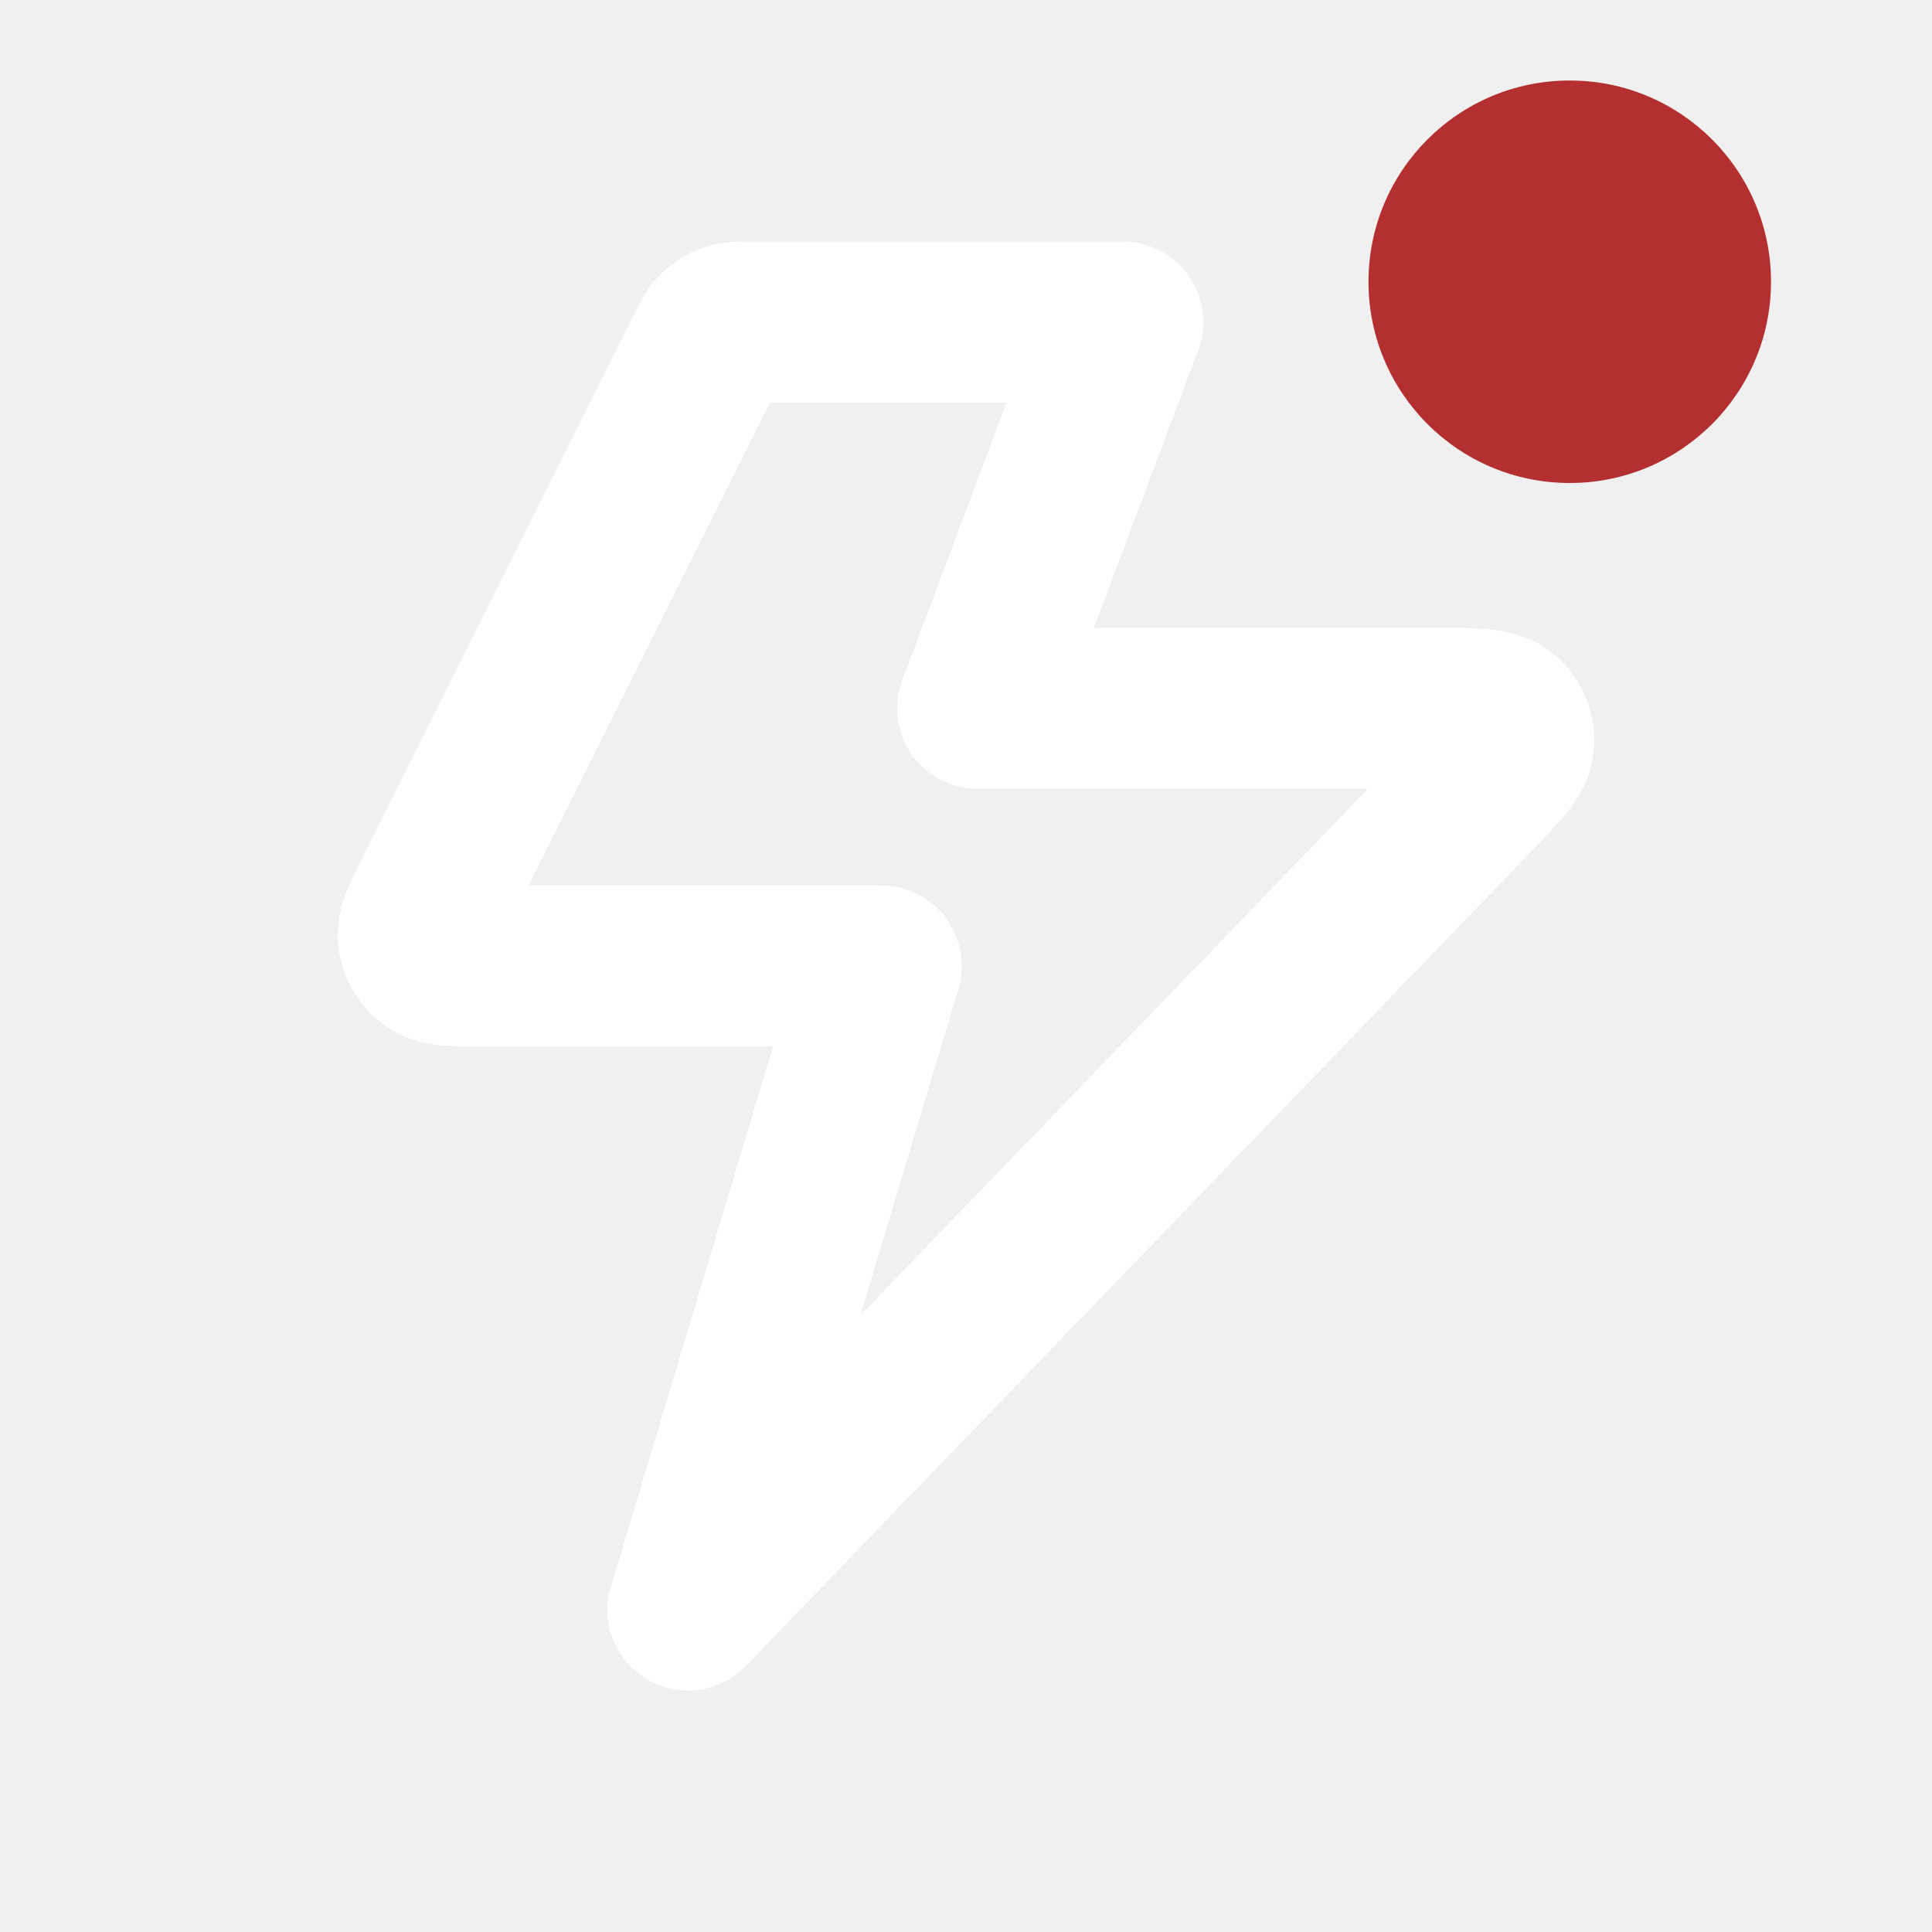
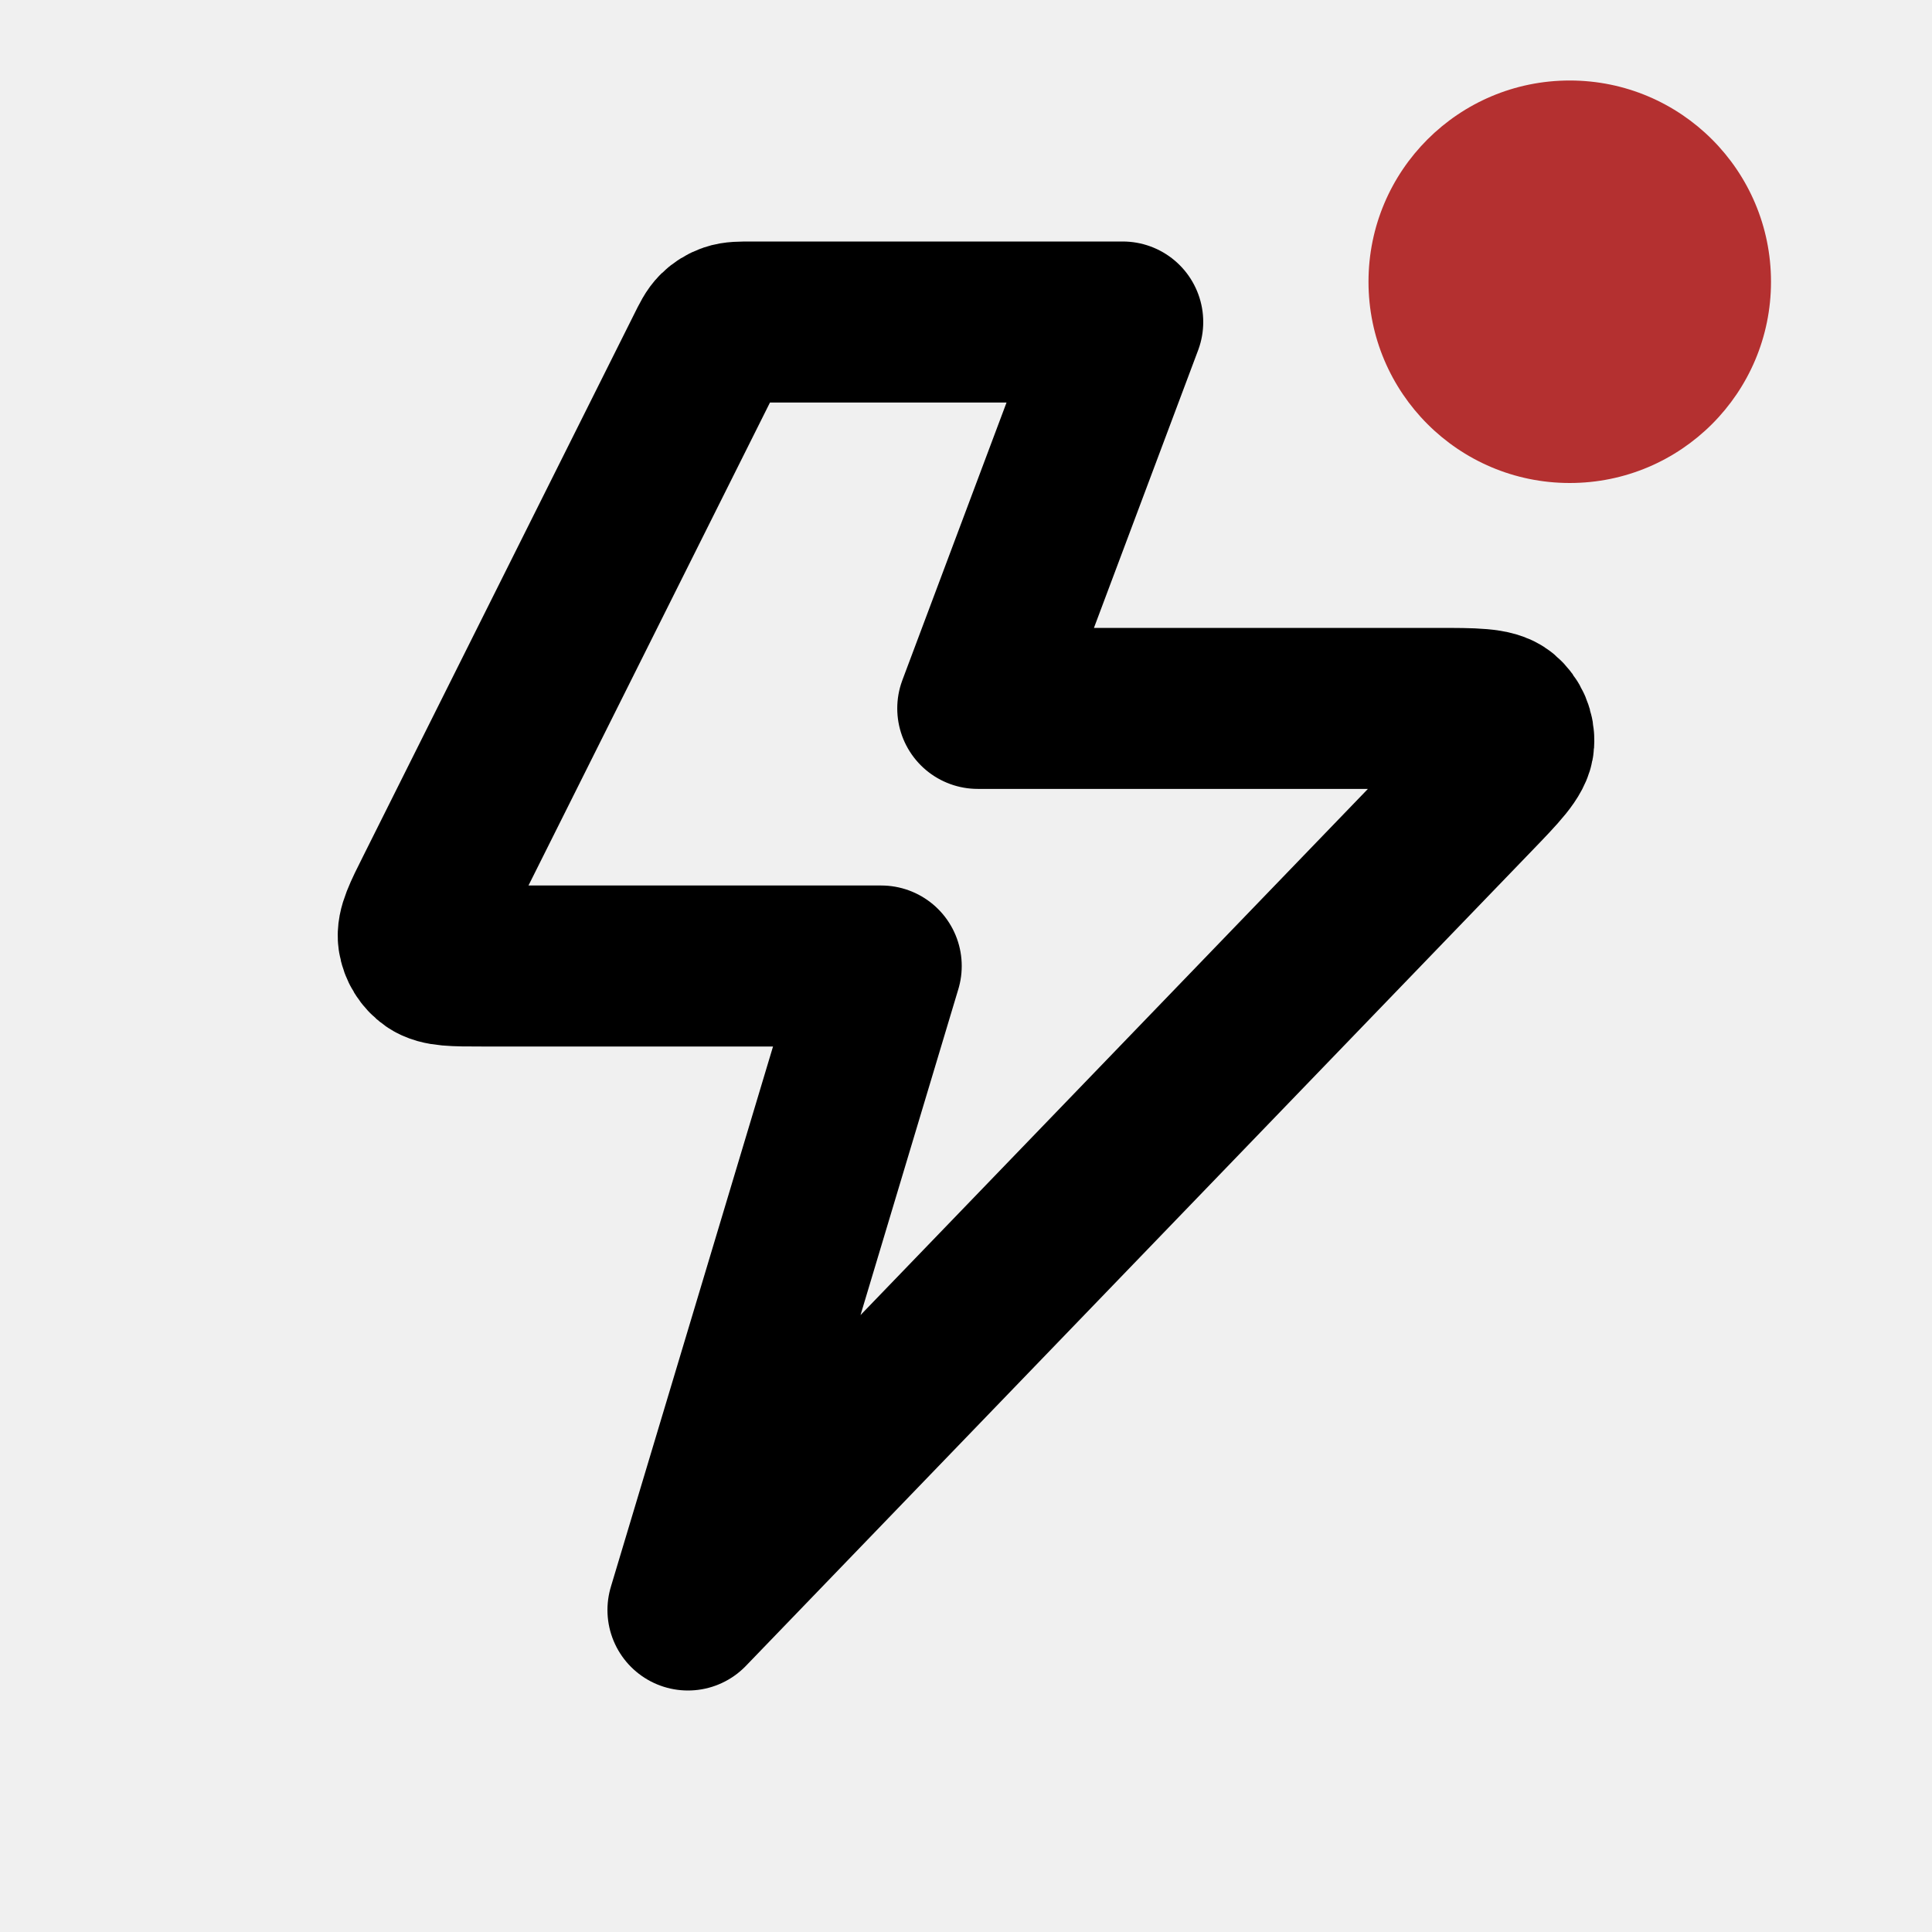
<svg xmlns="http://www.w3.org/2000/svg" width="24" height="24" viewBox="0 0 24 24" fill="none">
-   <path d="M13.947 4H9.342C9.198 4 9.127 4 9.063 4.022C9.007 4.041 8.956 4.073 8.914 4.114C8.866 4.161 8.834 4.225 8.77 4.354L5.41 11.074C5.256 11.38 5.18 11.534 5.198 11.659C5.214 11.767 5.274 11.865 5.364 11.928C5.468 12 5.639 12 5.982 12H10.947L8.546 20L18.301 9.884C18.63 9.543 18.795 9.372 18.804 9.226C18.813 9.1 18.76 8.976 18.663 8.894C18.551 8.8 18.314 8.8 17.84 8.8H12.146L13.947 4Z" stroke="white" stroke-width="2" stroke-linecap="round" stroke-linejoin="round" />
+   <path d="M13.947 4H9.342C9.198 4 9.127 4 9.063 4.022C9.007 4.041 8.956 4.073 8.914 4.114C8.866 4.161 8.834 4.225 8.77 4.354L5.41 11.074C5.256 11.38 5.18 11.534 5.198 11.659C5.214 11.767 5.274 11.865 5.364 11.928C5.468 12 5.639 12 5.982 12H10.947L8.546 20L18.301 9.884C18.63 9.543 18.795 9.372 18.804 9.226C18.813 9.1 18.76 8.976 18.663 8.894C18.551 8.8 18.314 8.8 17.84 8.8H12.146L13.947 4Z" stroke="black" stroke-width="2" stroke-linecap="round" stroke-linejoin="round" />
  <circle cx="19.5" cy="3.5" r="2.5" fill="#B43030" />
</svg>
